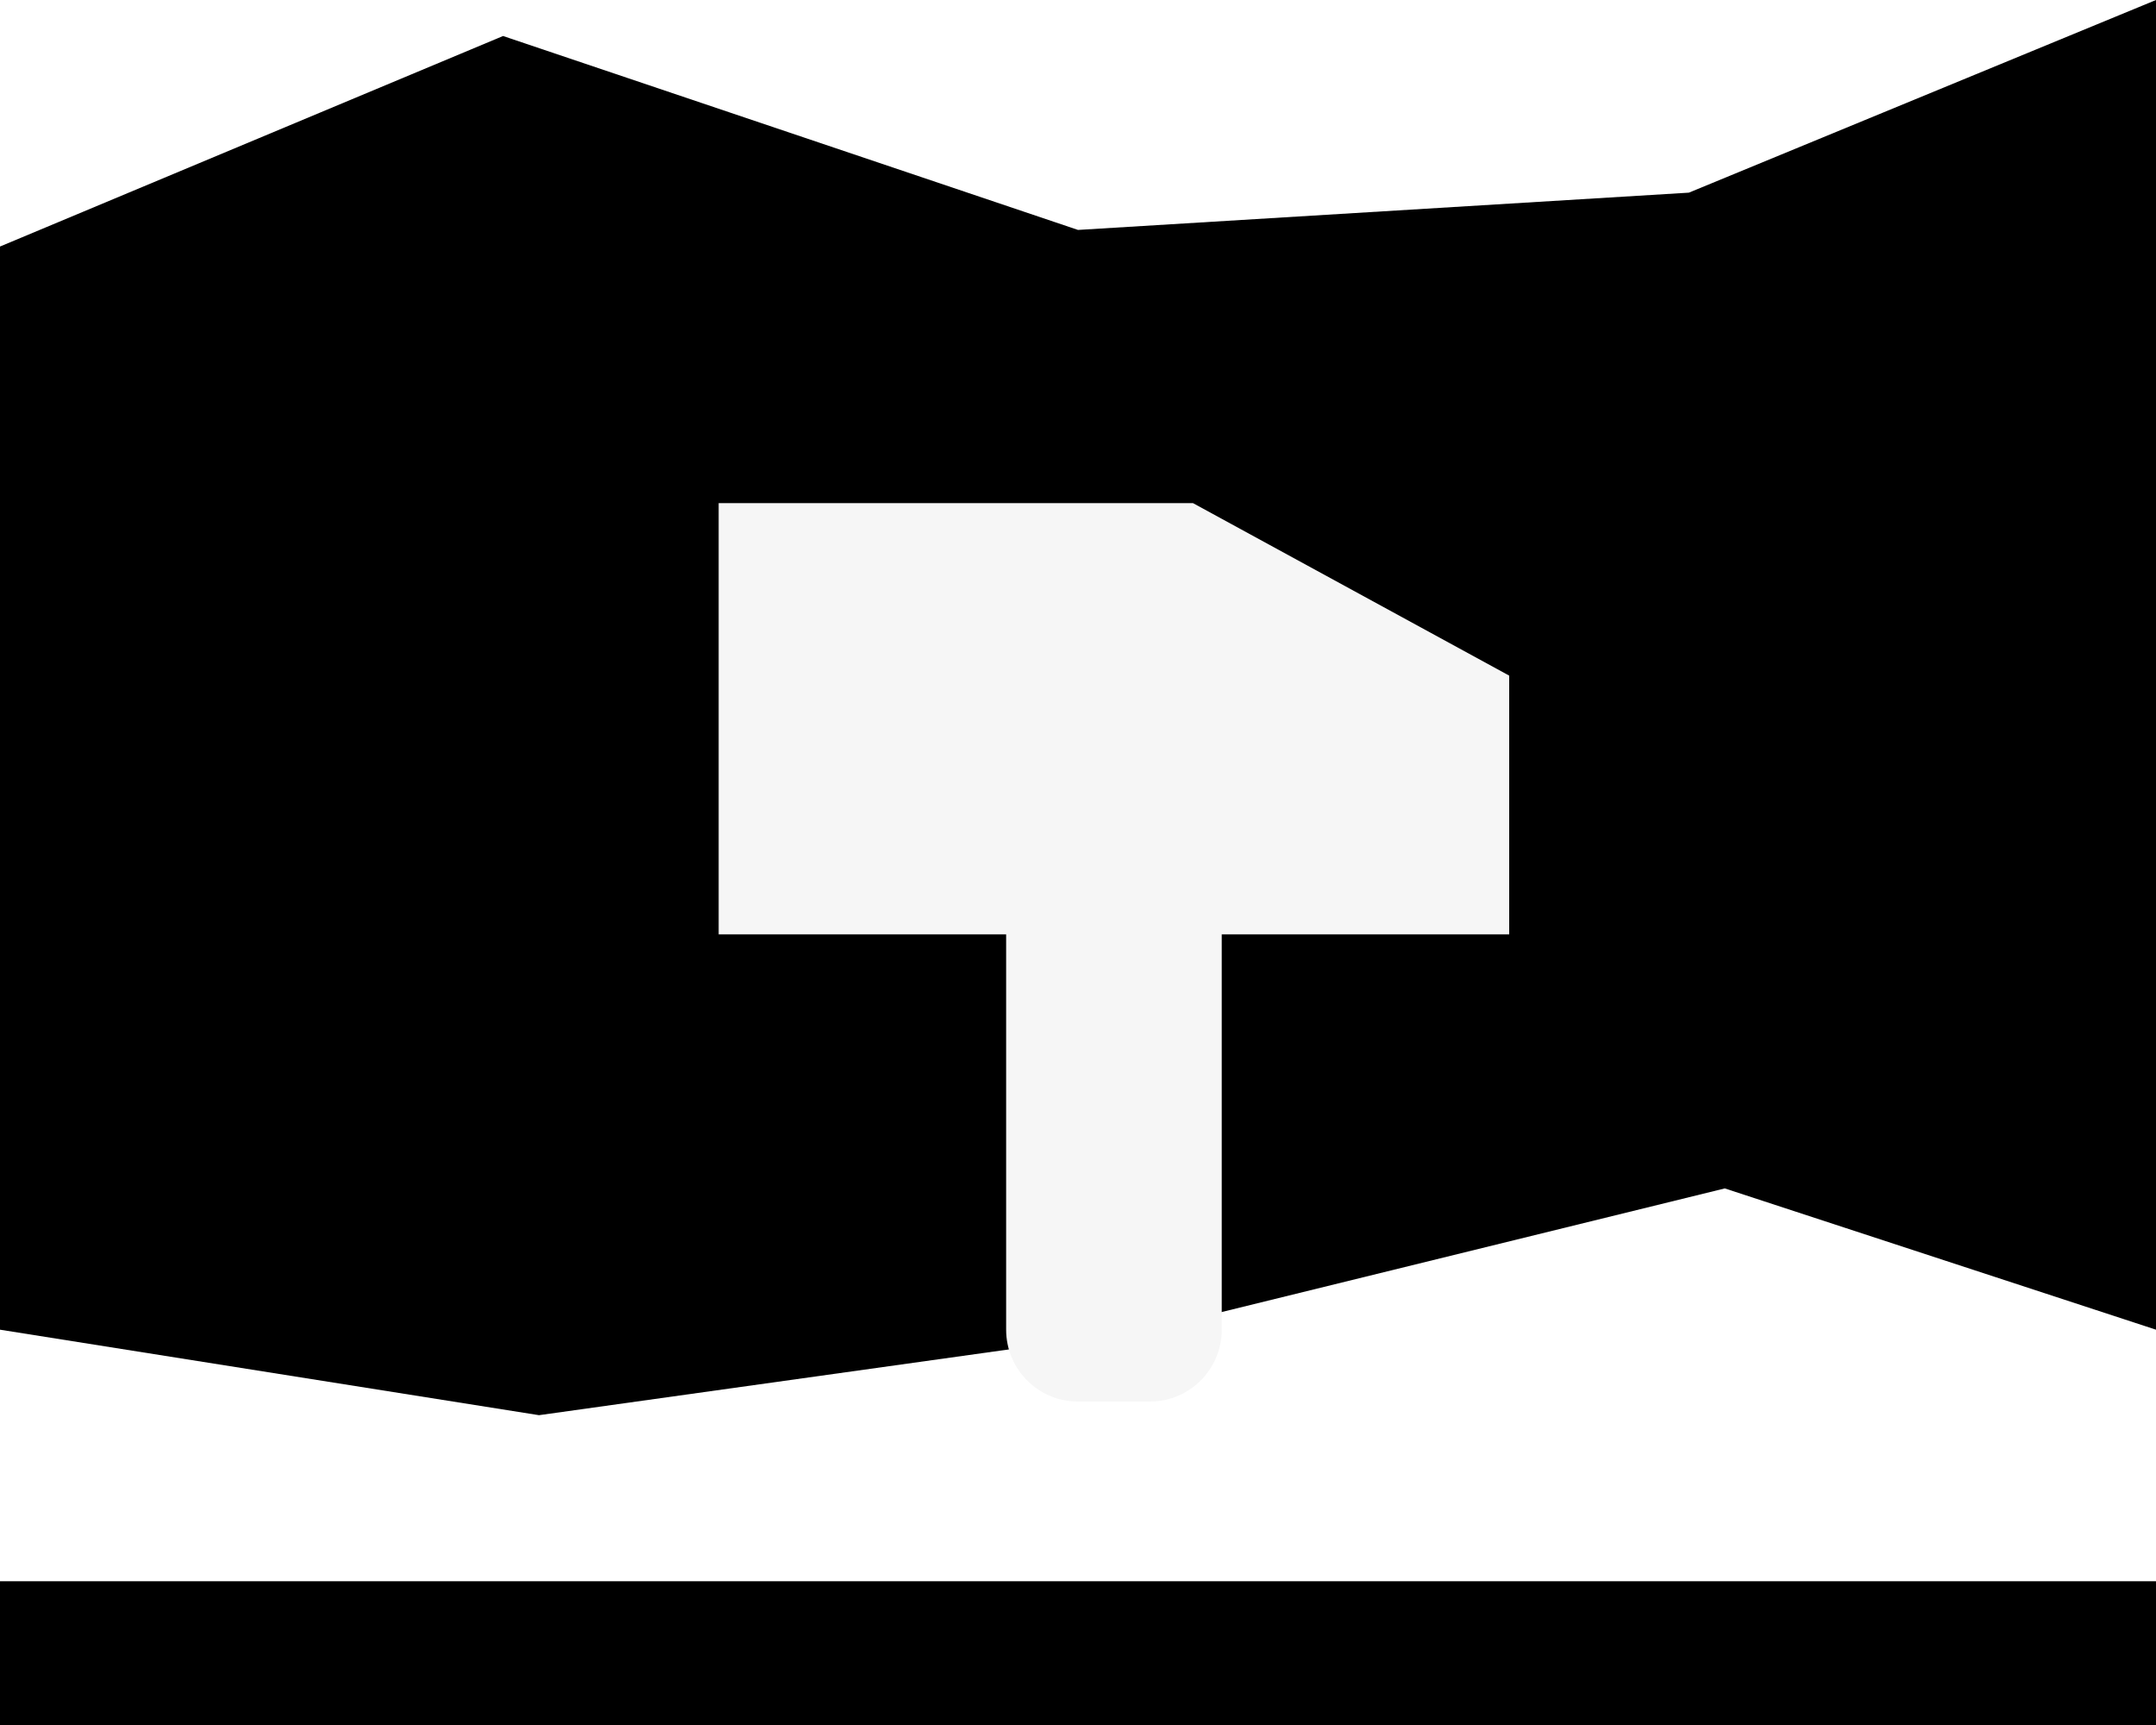
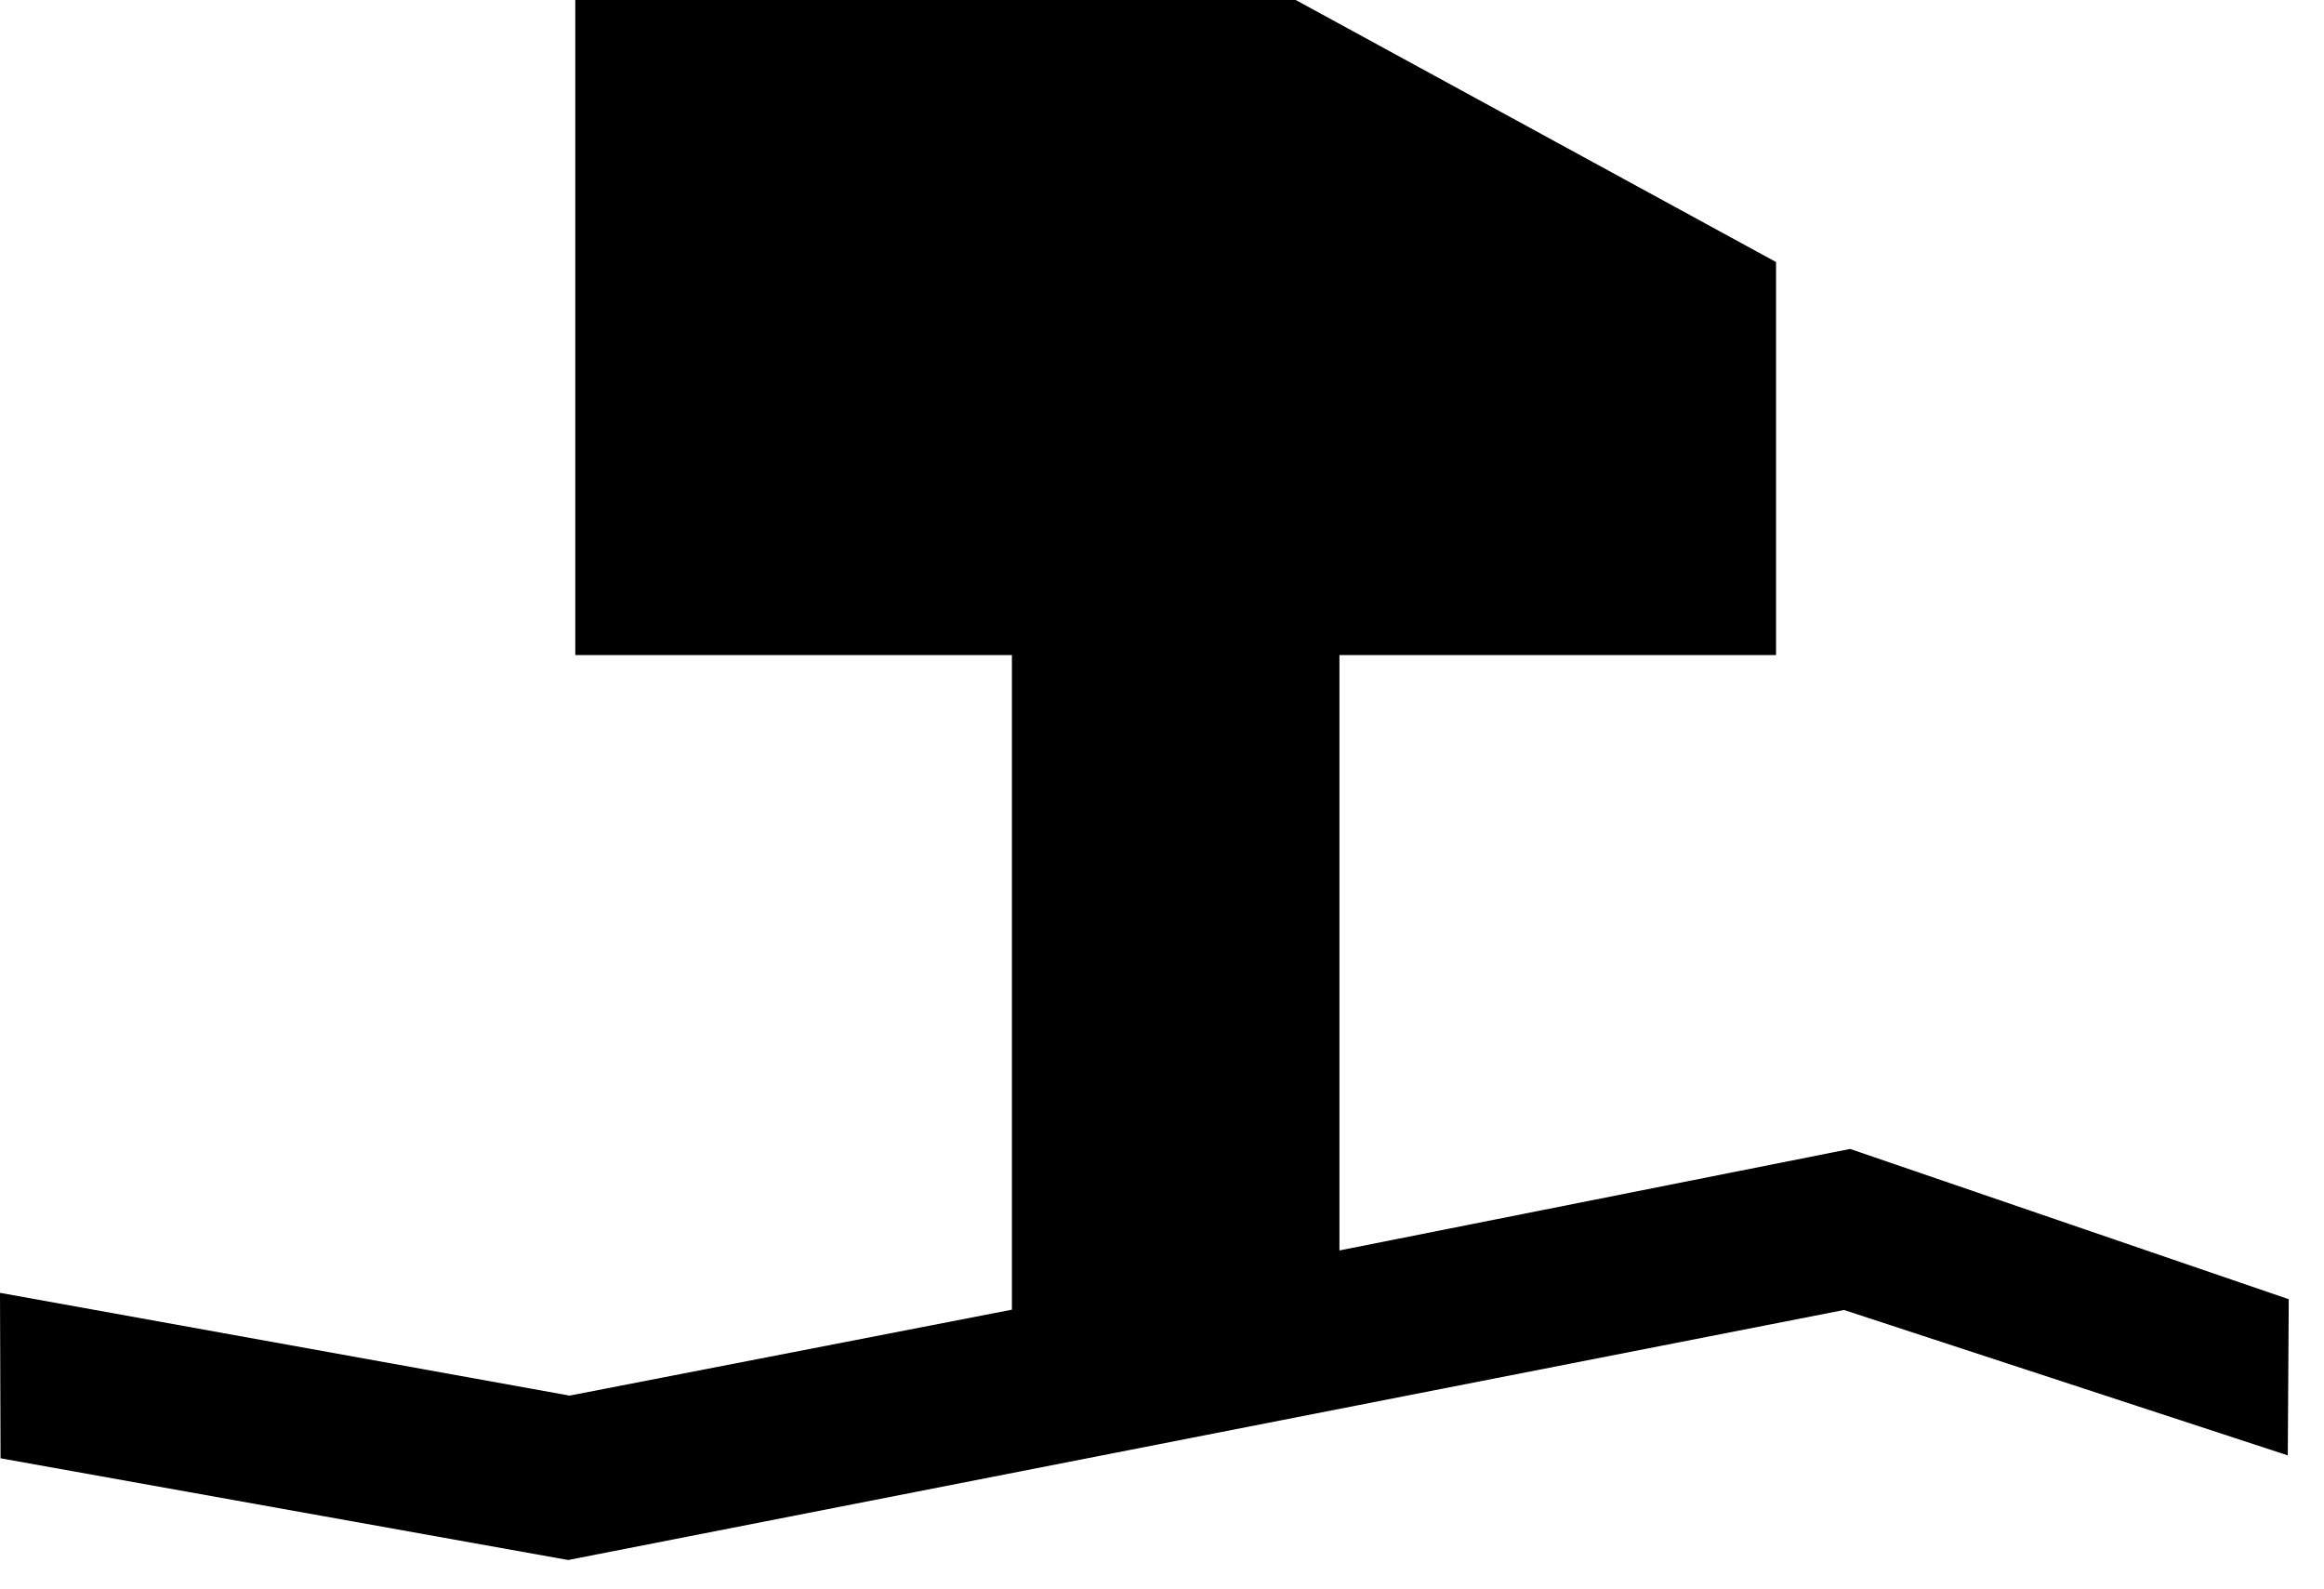
- <svg xmlns="http://www.w3.org/2000/svg" width="60px" height="48px" viewBox="0 0 60 48" version="1.1">
+ <svg xmlns="http://www.w3.org/2000/svg" width="60px" height="41px" viewBox="0 0 60 41" version="1.1">
  <defs />
  <g id="Visualize" stroke="none" stroke-width="1" fill="none" fill-rule="evenodd">
-     <g id="Visualize-Create-New" transform="translate(-596, -436)">
+     <g id="Visualize-Create-New" transform="translate(-596, -443)" fill="#000000">
      <g id="time-series" transform="translate(555, 361)">
-         <g id="visual-builder" transform="translate(0, 44)">
-           <g id="Group-2" transform="translate(38, 31)">
-             <rect id="x-axis" fill="#000000" x="3" y="44" width="60" height="4" />
-             <g id="icon-1">
-               <polygon id="Path-3" fill="#000000" points="3 37 18 39.379 35 37 51 33.069 63 37 63 6.323e-13 50 5.361 33 6.398 17 1.002 3 6.86" />
-               <polygon id="Rectangle" fill="#F6F6F6" points="23 14 36.2 14 45 18.8 45 26 23 26" />
-               <rect id="Rectangle-Copy" fill="#F6F6F6" x="31" y="16" width="6" height="23" rx="2" />
-             </g>
-           </g>
+         <g id="visual-builder-2" transform="translate(0, 44)">
+           <polygon id="icon-hammer" points="55.853 38 55.853 54.908 67.125 54.908 67.125 71.806 55.705 74.024 41 71.371 41.014 75.642 55.668 78.268 88.608 71.814 100.065 75.567 100.09 71.536 88.765 67.657 75.581 70.277 75.581 54.908 86.853 54.908 86.853 44.764 74.453 38" />
        </g>
      </g>
    </g>
  </g>
</svg>
